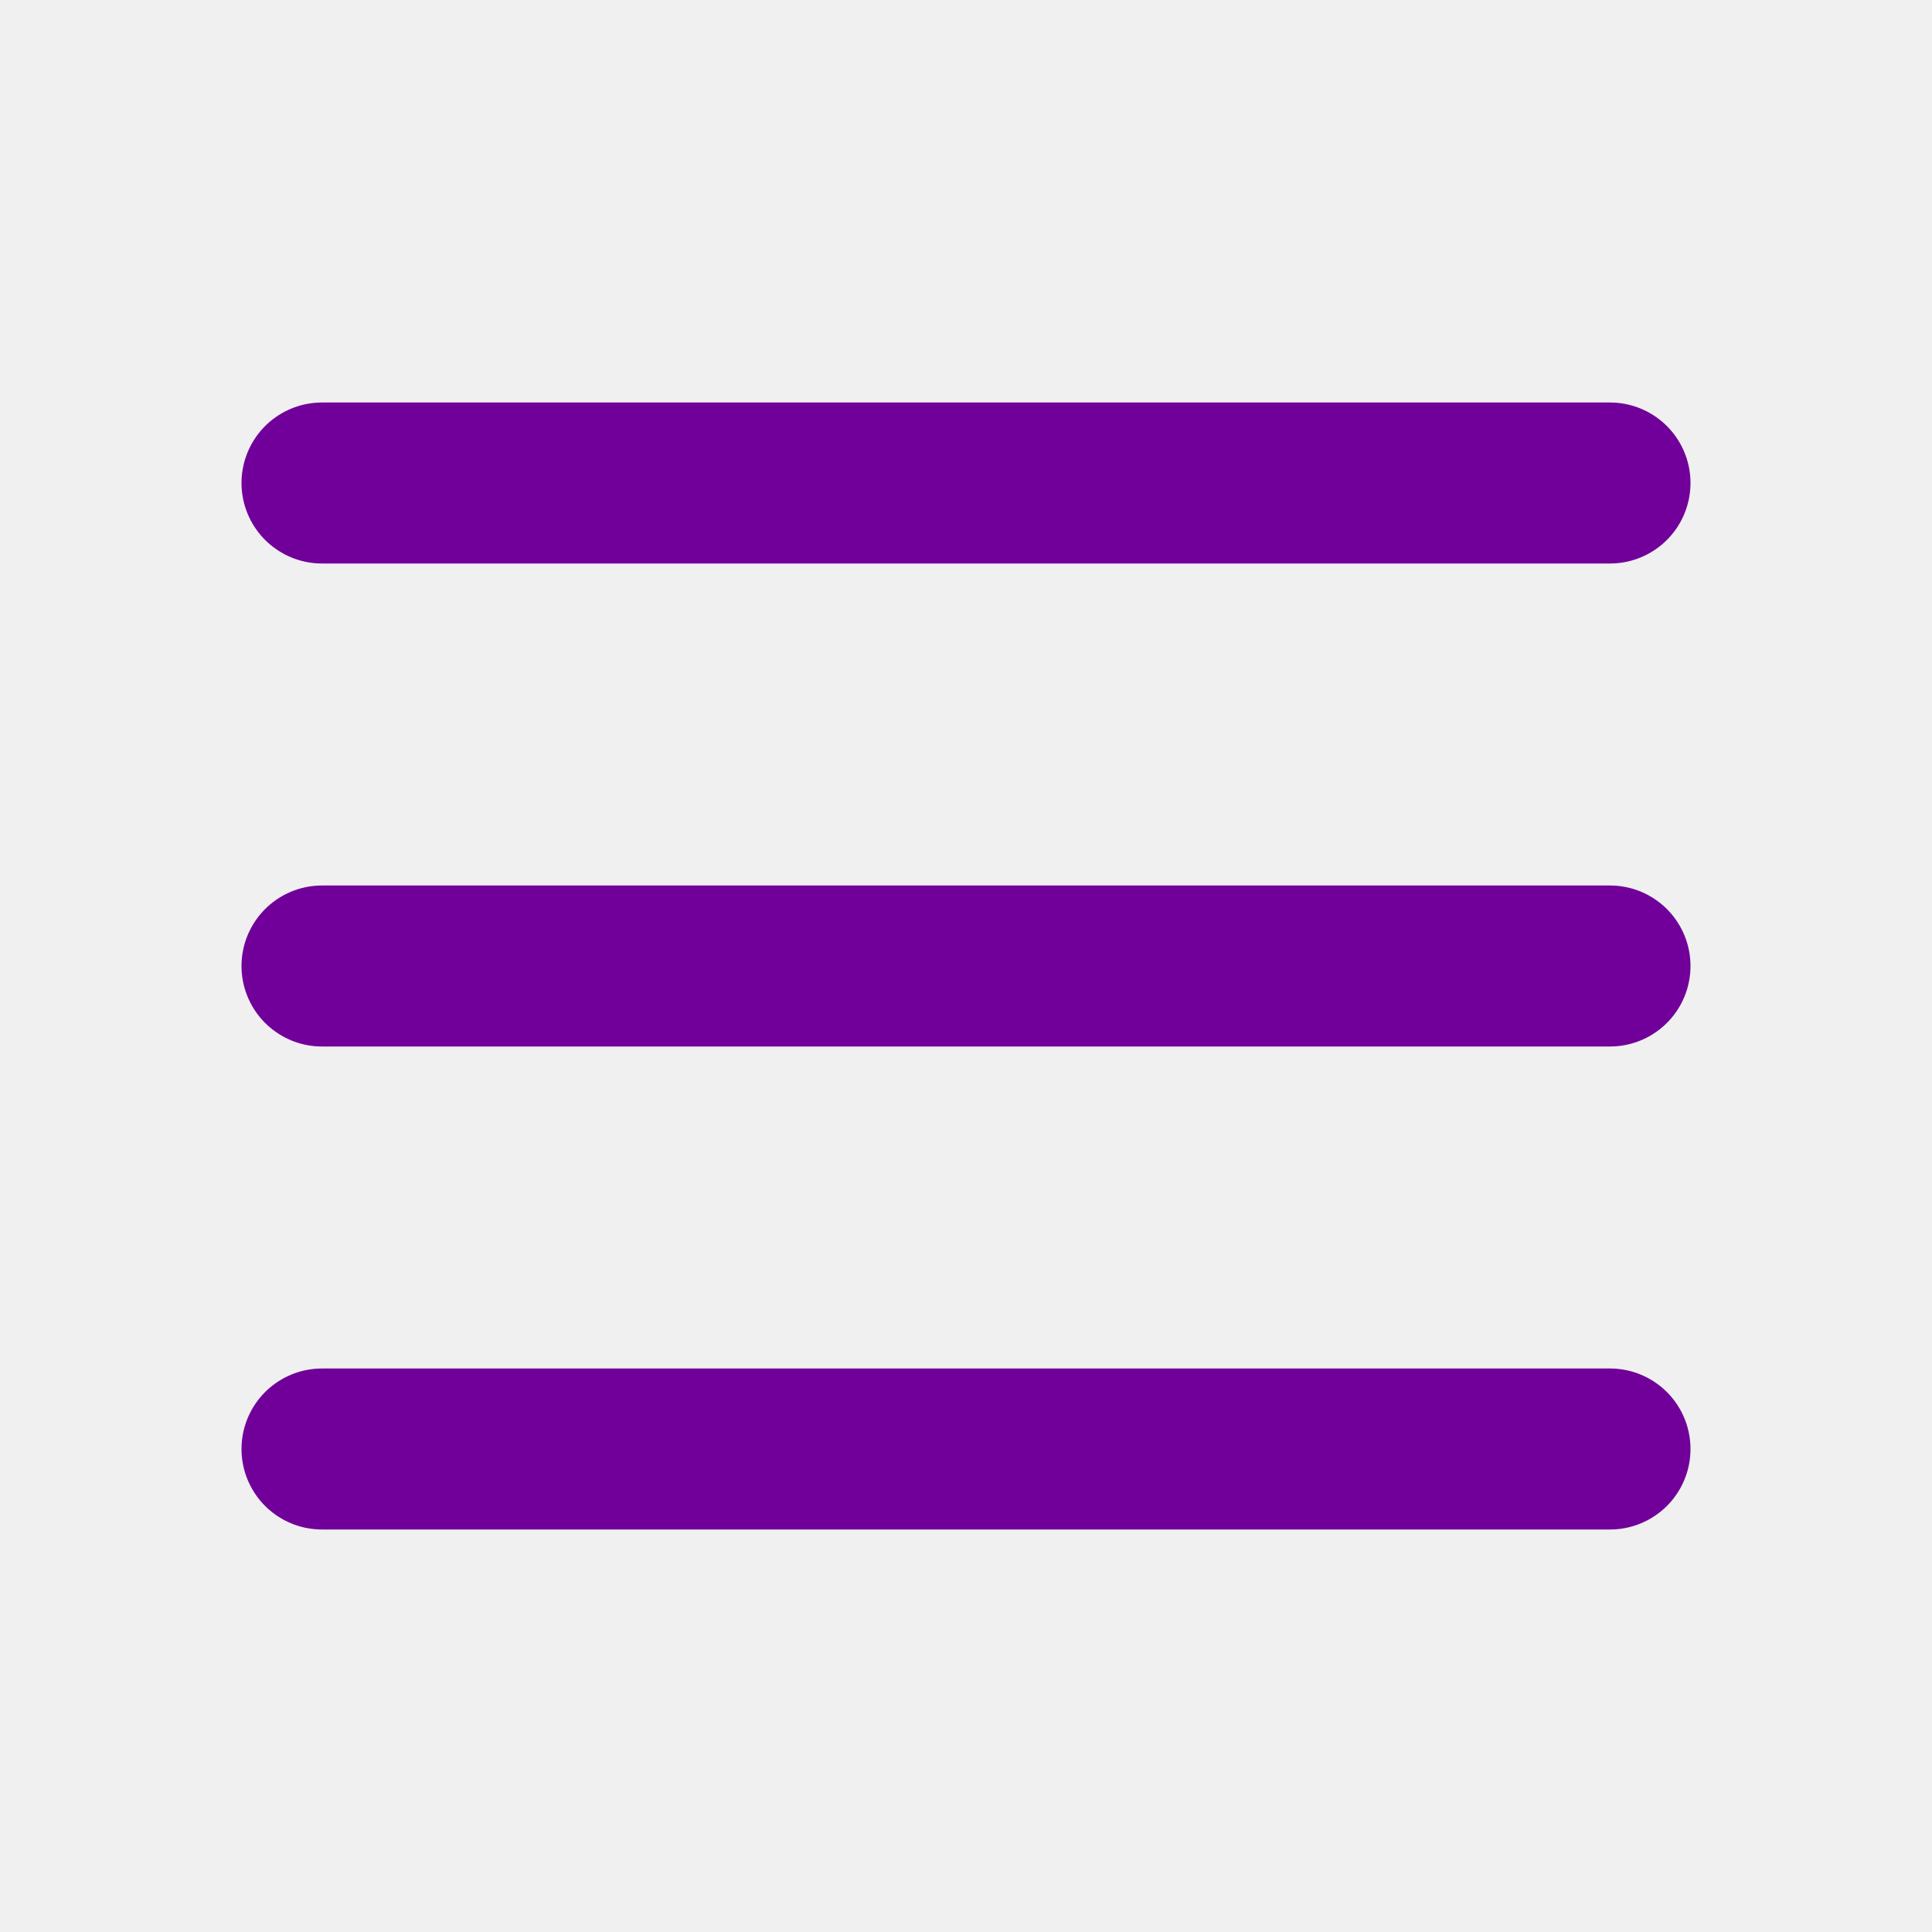
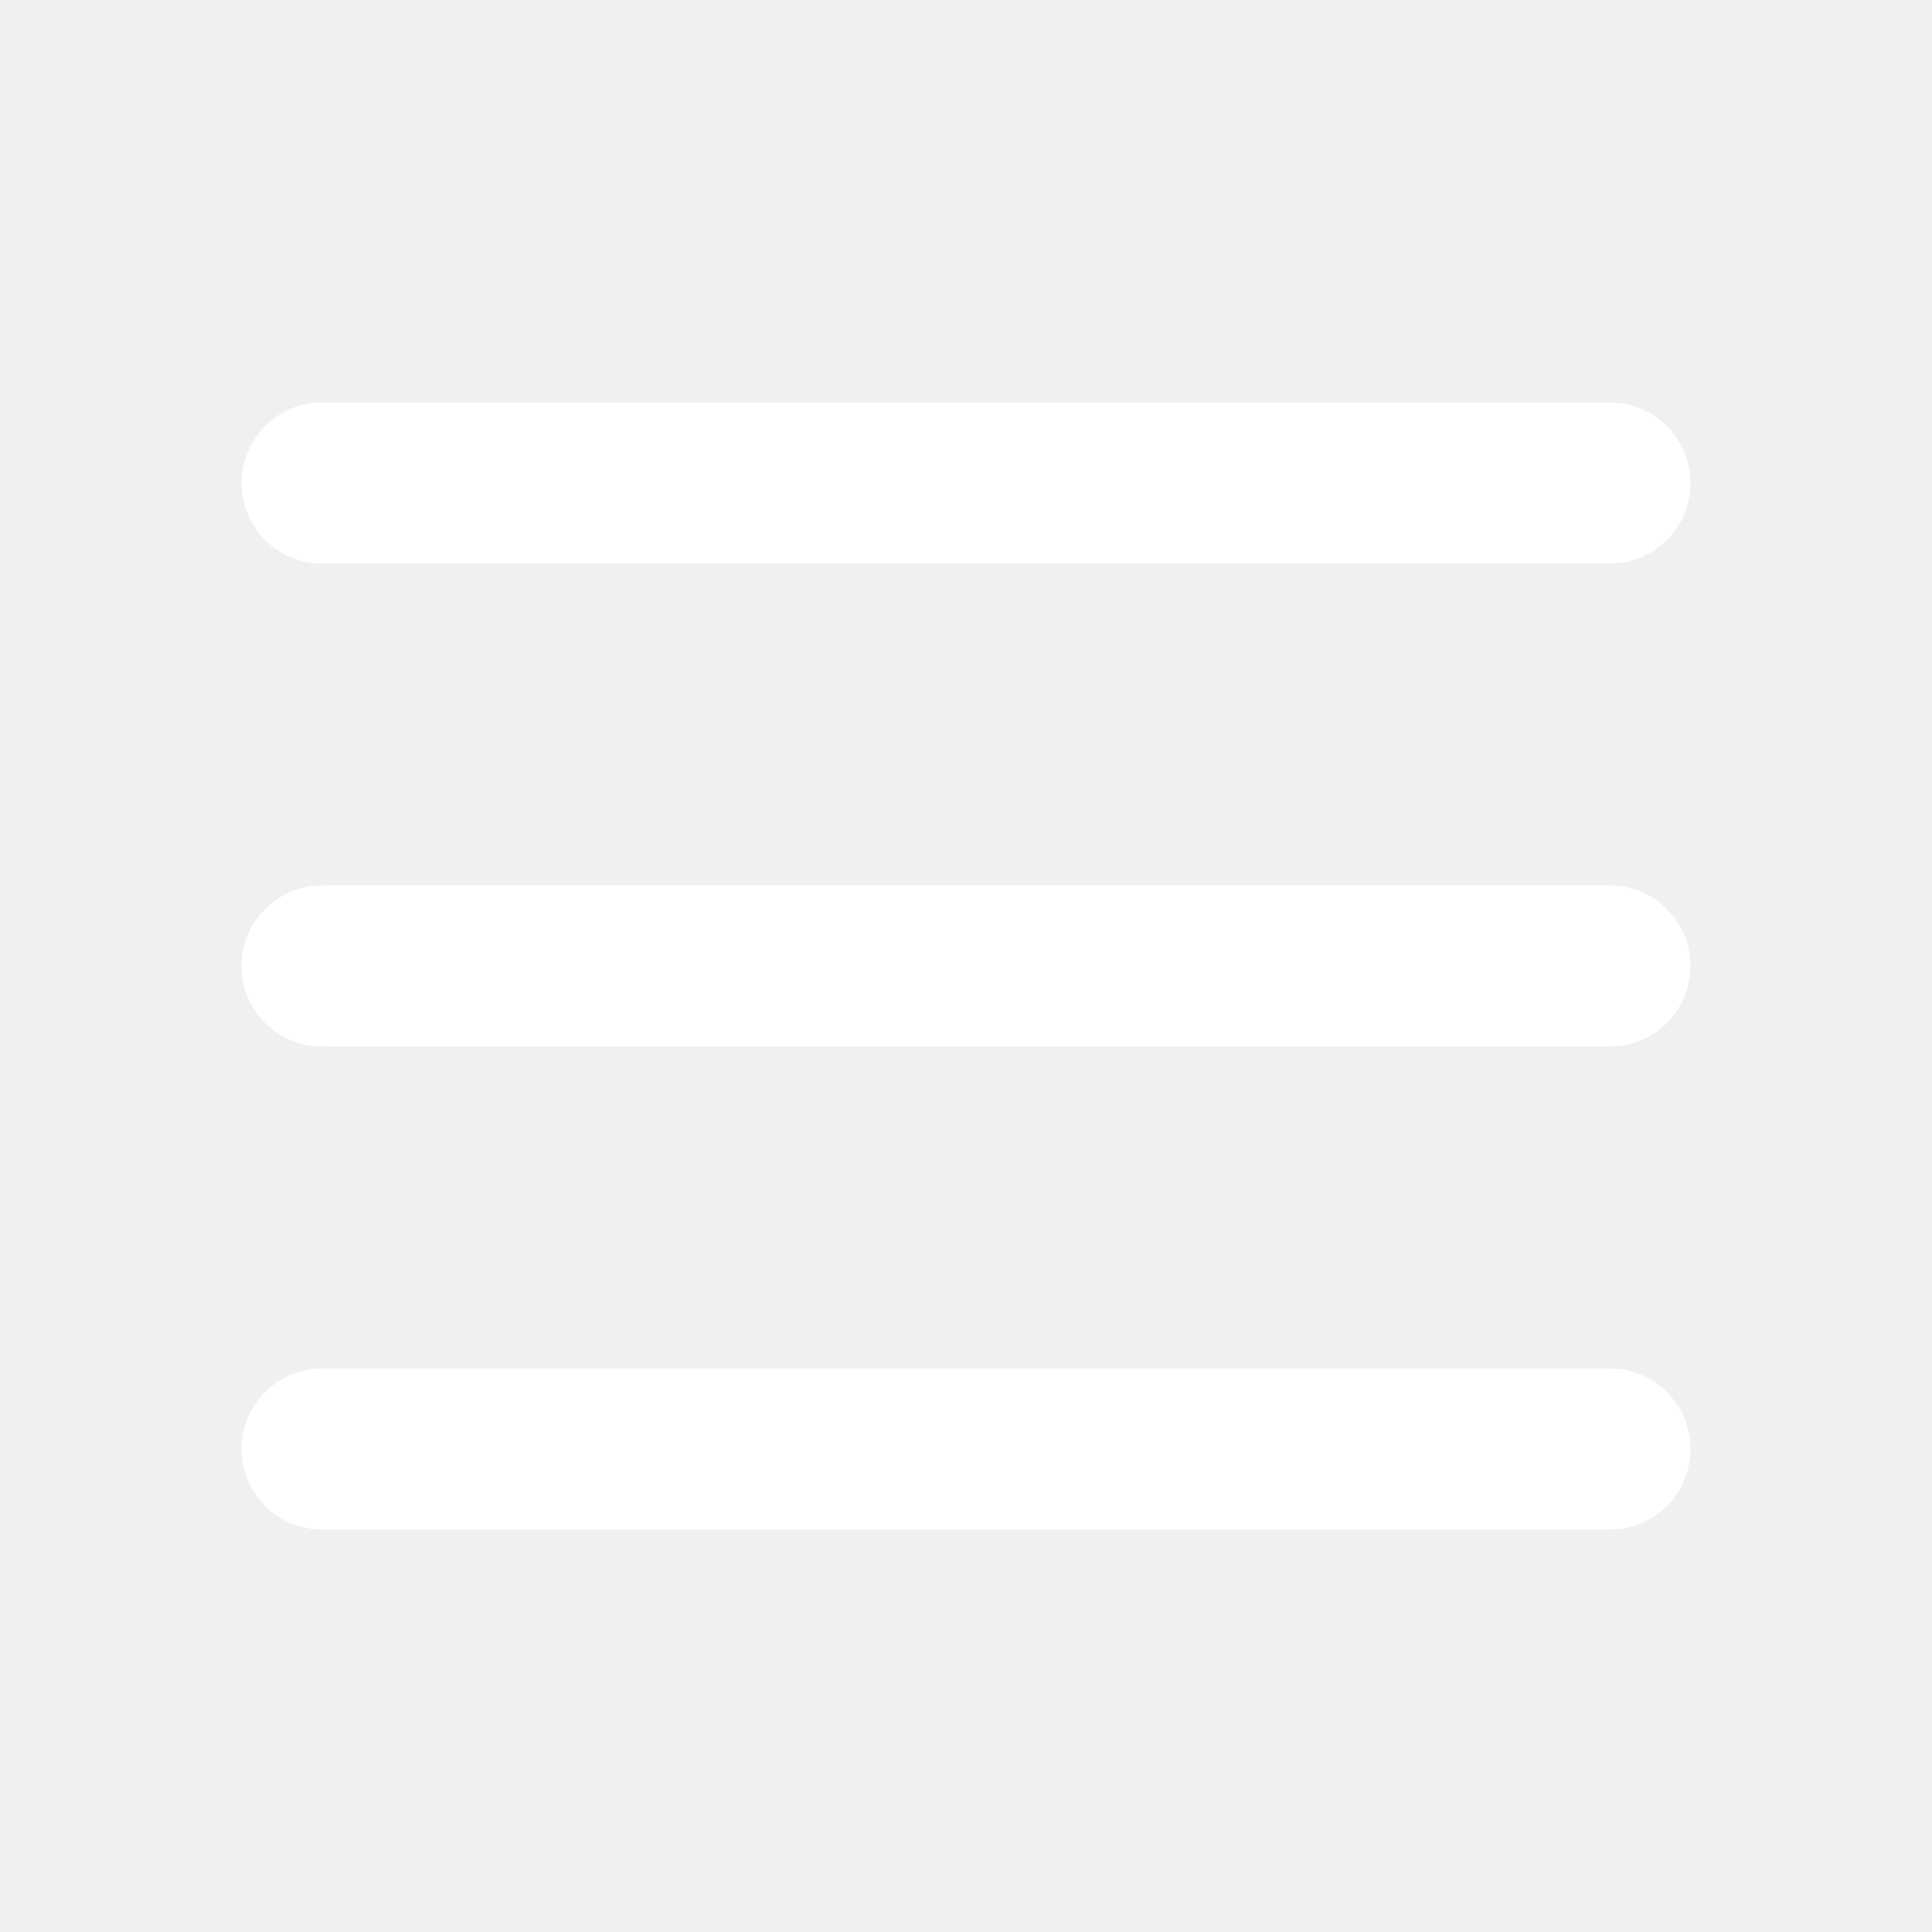
- <svg xmlns="http://www.w3.org/2000/svg" viewBox="0 0 24 24" fill="none" stroke="#71009a">
+ <svg xmlns="http://www.w3.org/2000/svg" viewBox="0 0 24 24" fill="none" stroke="#fff">
  <g id="SVGRepo_bgCarrier" stroke-width="0" />
  <g id="SVGRepo_tracerCarrier" stroke-linecap="round" stroke-linejoin="round" />
  <g id="SVGRepo_iconCarrier">
-     <path d="M4 6H20M4 12H20M4 18H20" stroke="#71009a" stroke-width="2" stroke-linecap="round" stroke-linejoin="round" />
+     <path d="M4 6H20M4 12H20M4 18H20" stroke="#fff" stroke-width="2" stroke-linecap="round" stroke-linejoin="round" />
  </g>
</svg>
